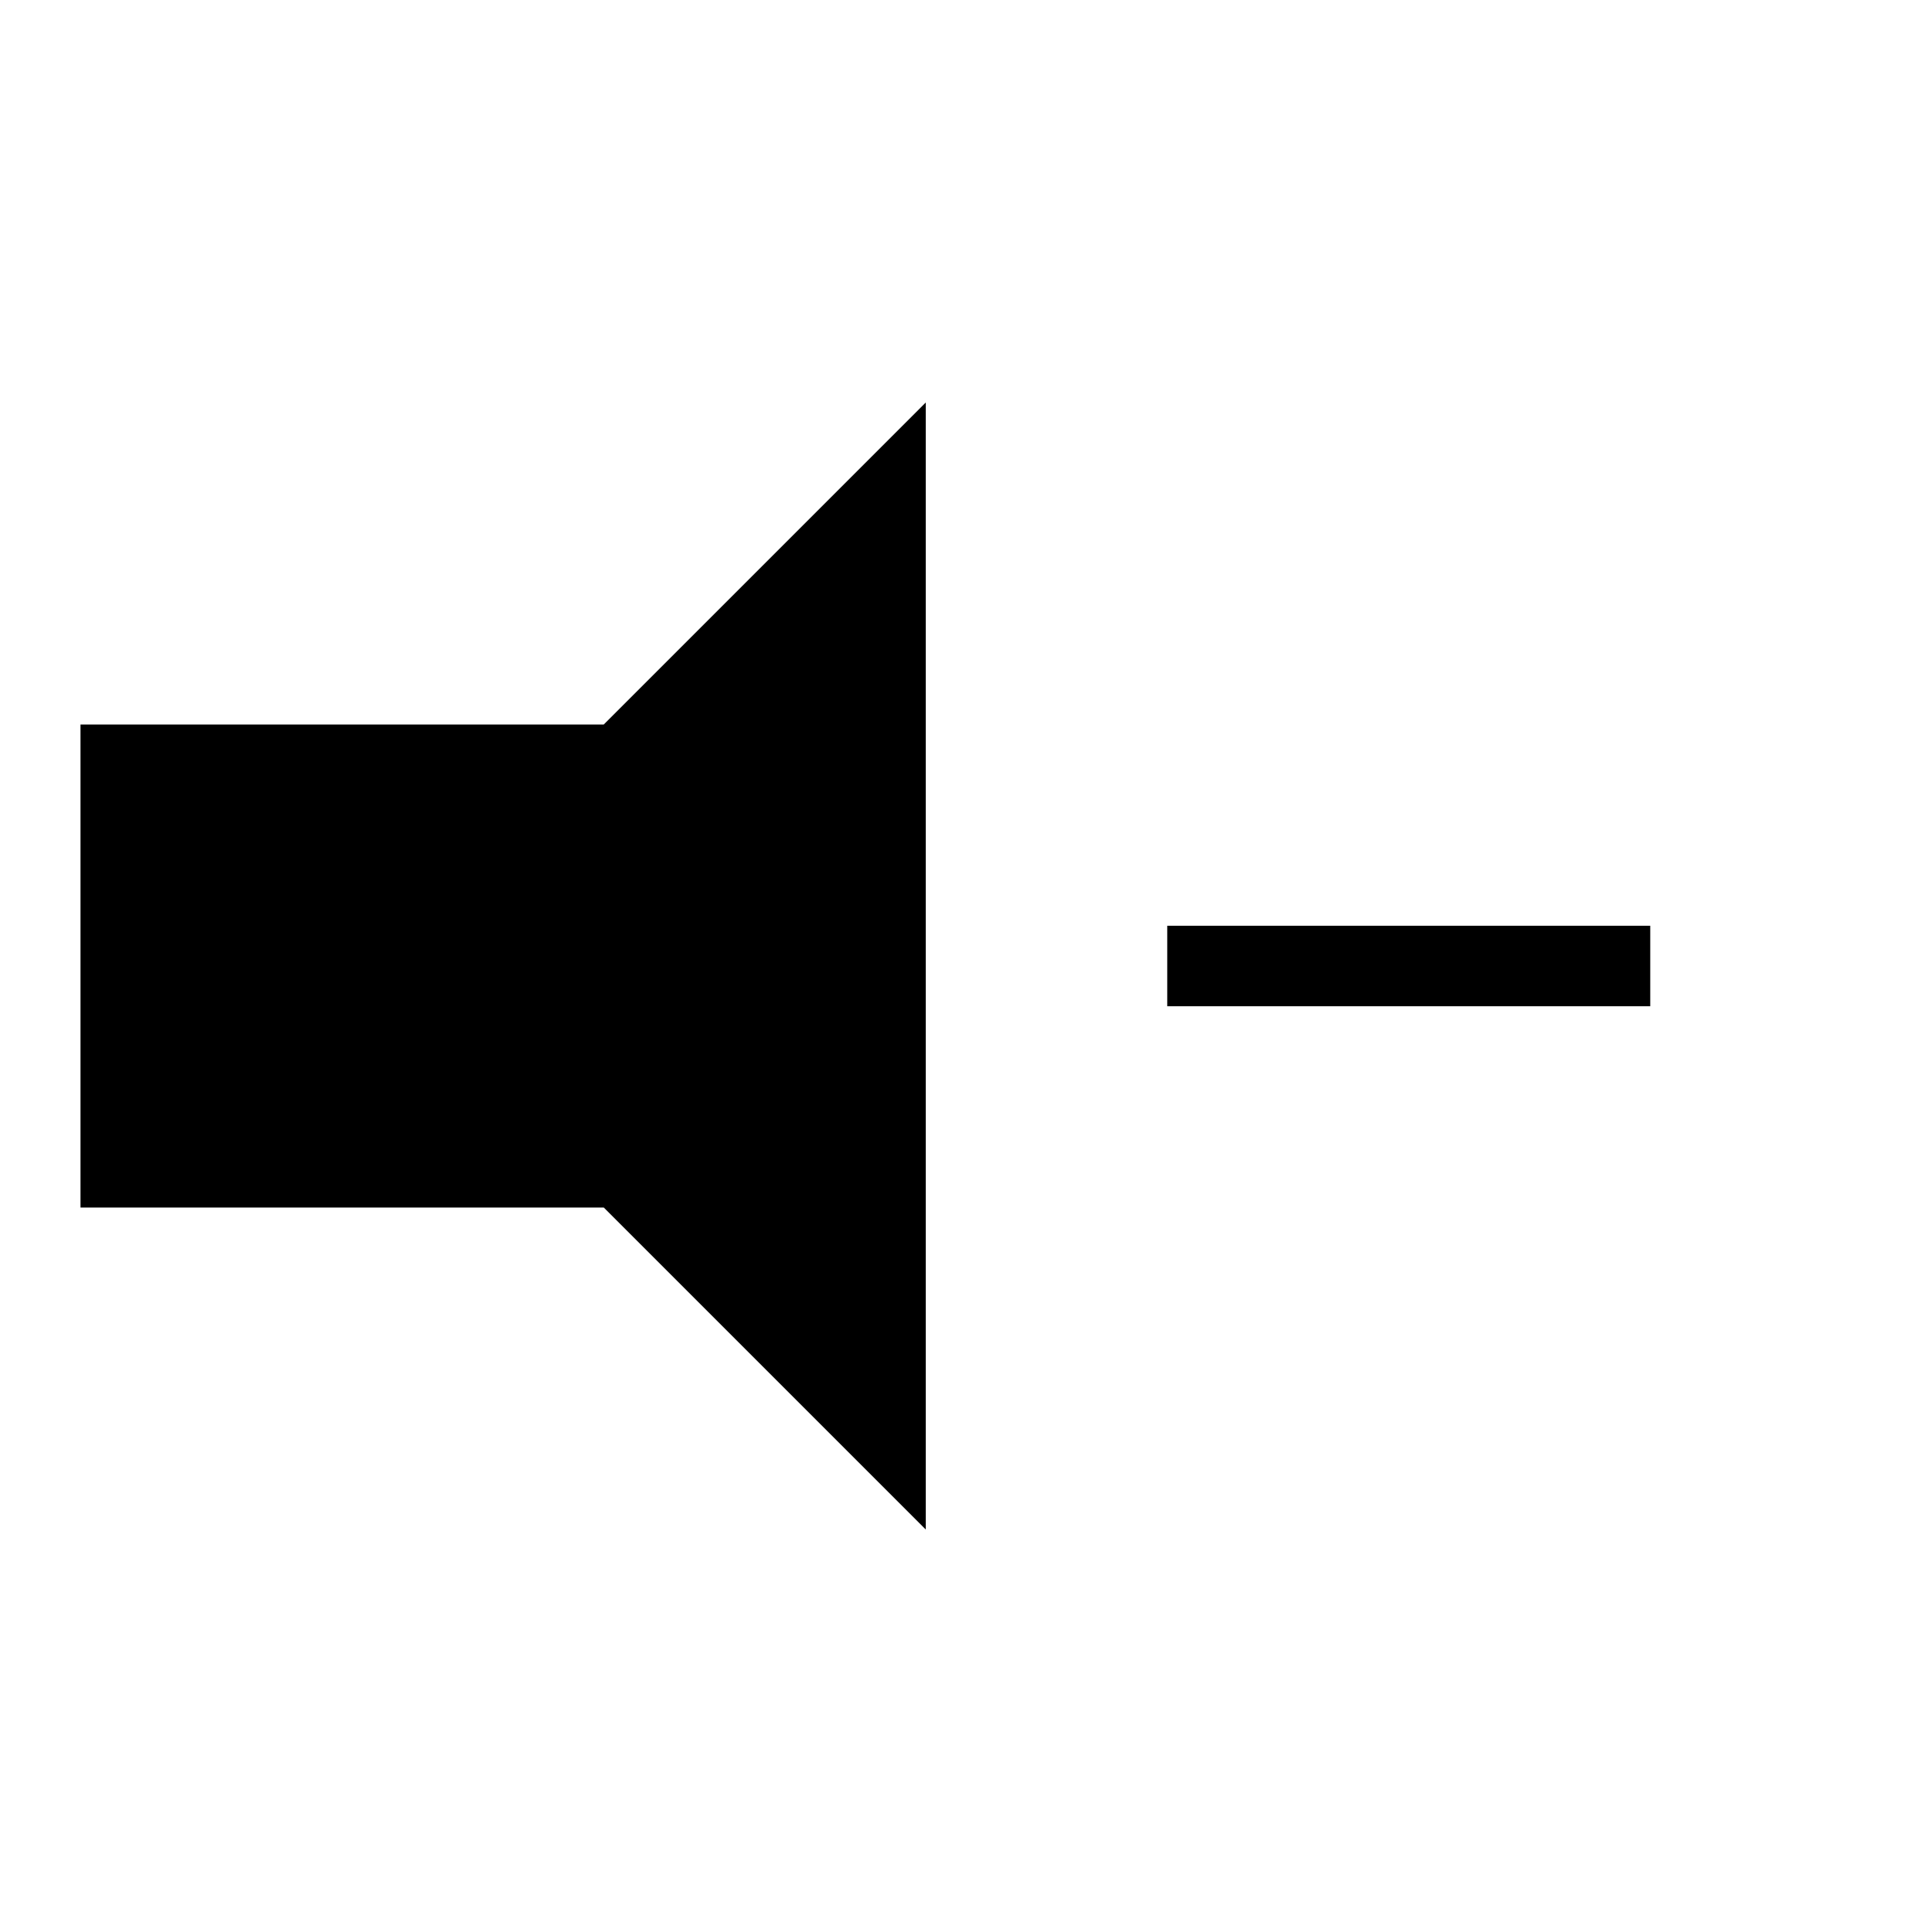
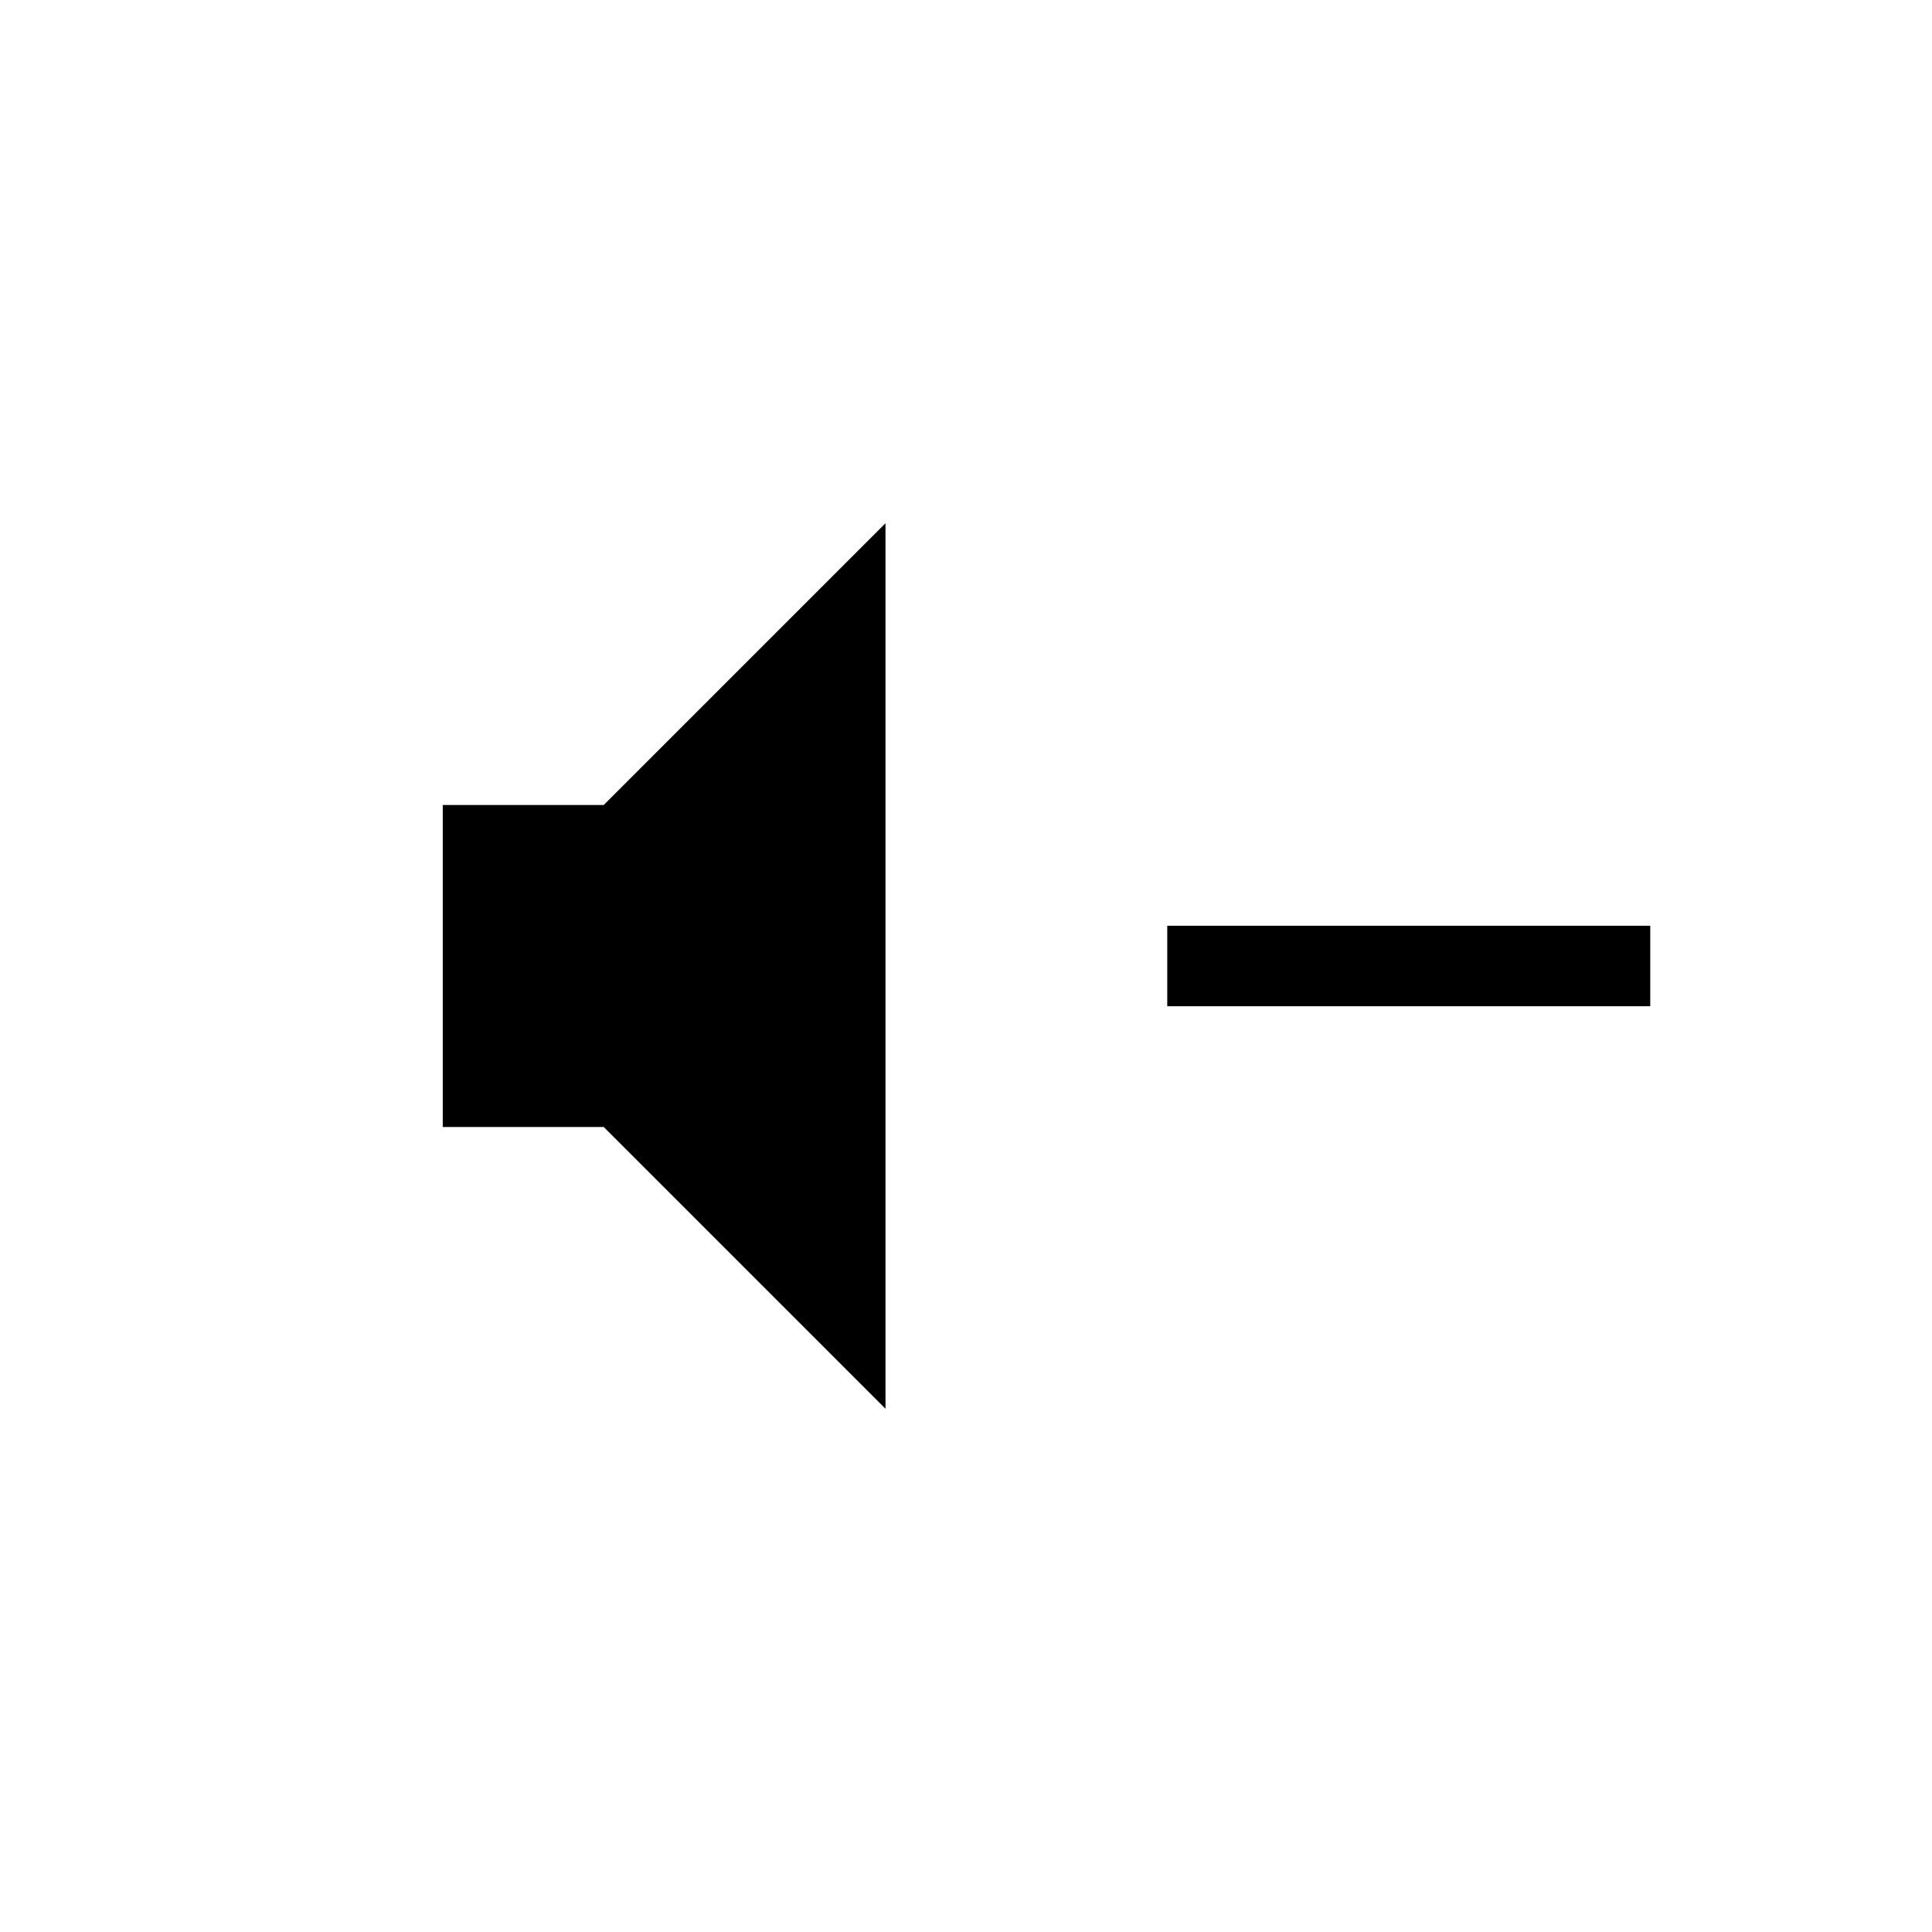
<svg xmlns="http://www.w3.org/2000/svg" width="48" height="48" viewBox="0 0 48 48">
  <g fill="none" fill-rule="evenodd">
-     <path fill="currentColor" d="M2 18h13l8-8v28l-8-8H2z" />
+     <path d="M11 20h4l7-7v22l-7-7h-4z" fill="currentColor" />
    <path d="M29 24h12" stroke="currentColor" stroke-width="2" />
  </g>
</svg>
